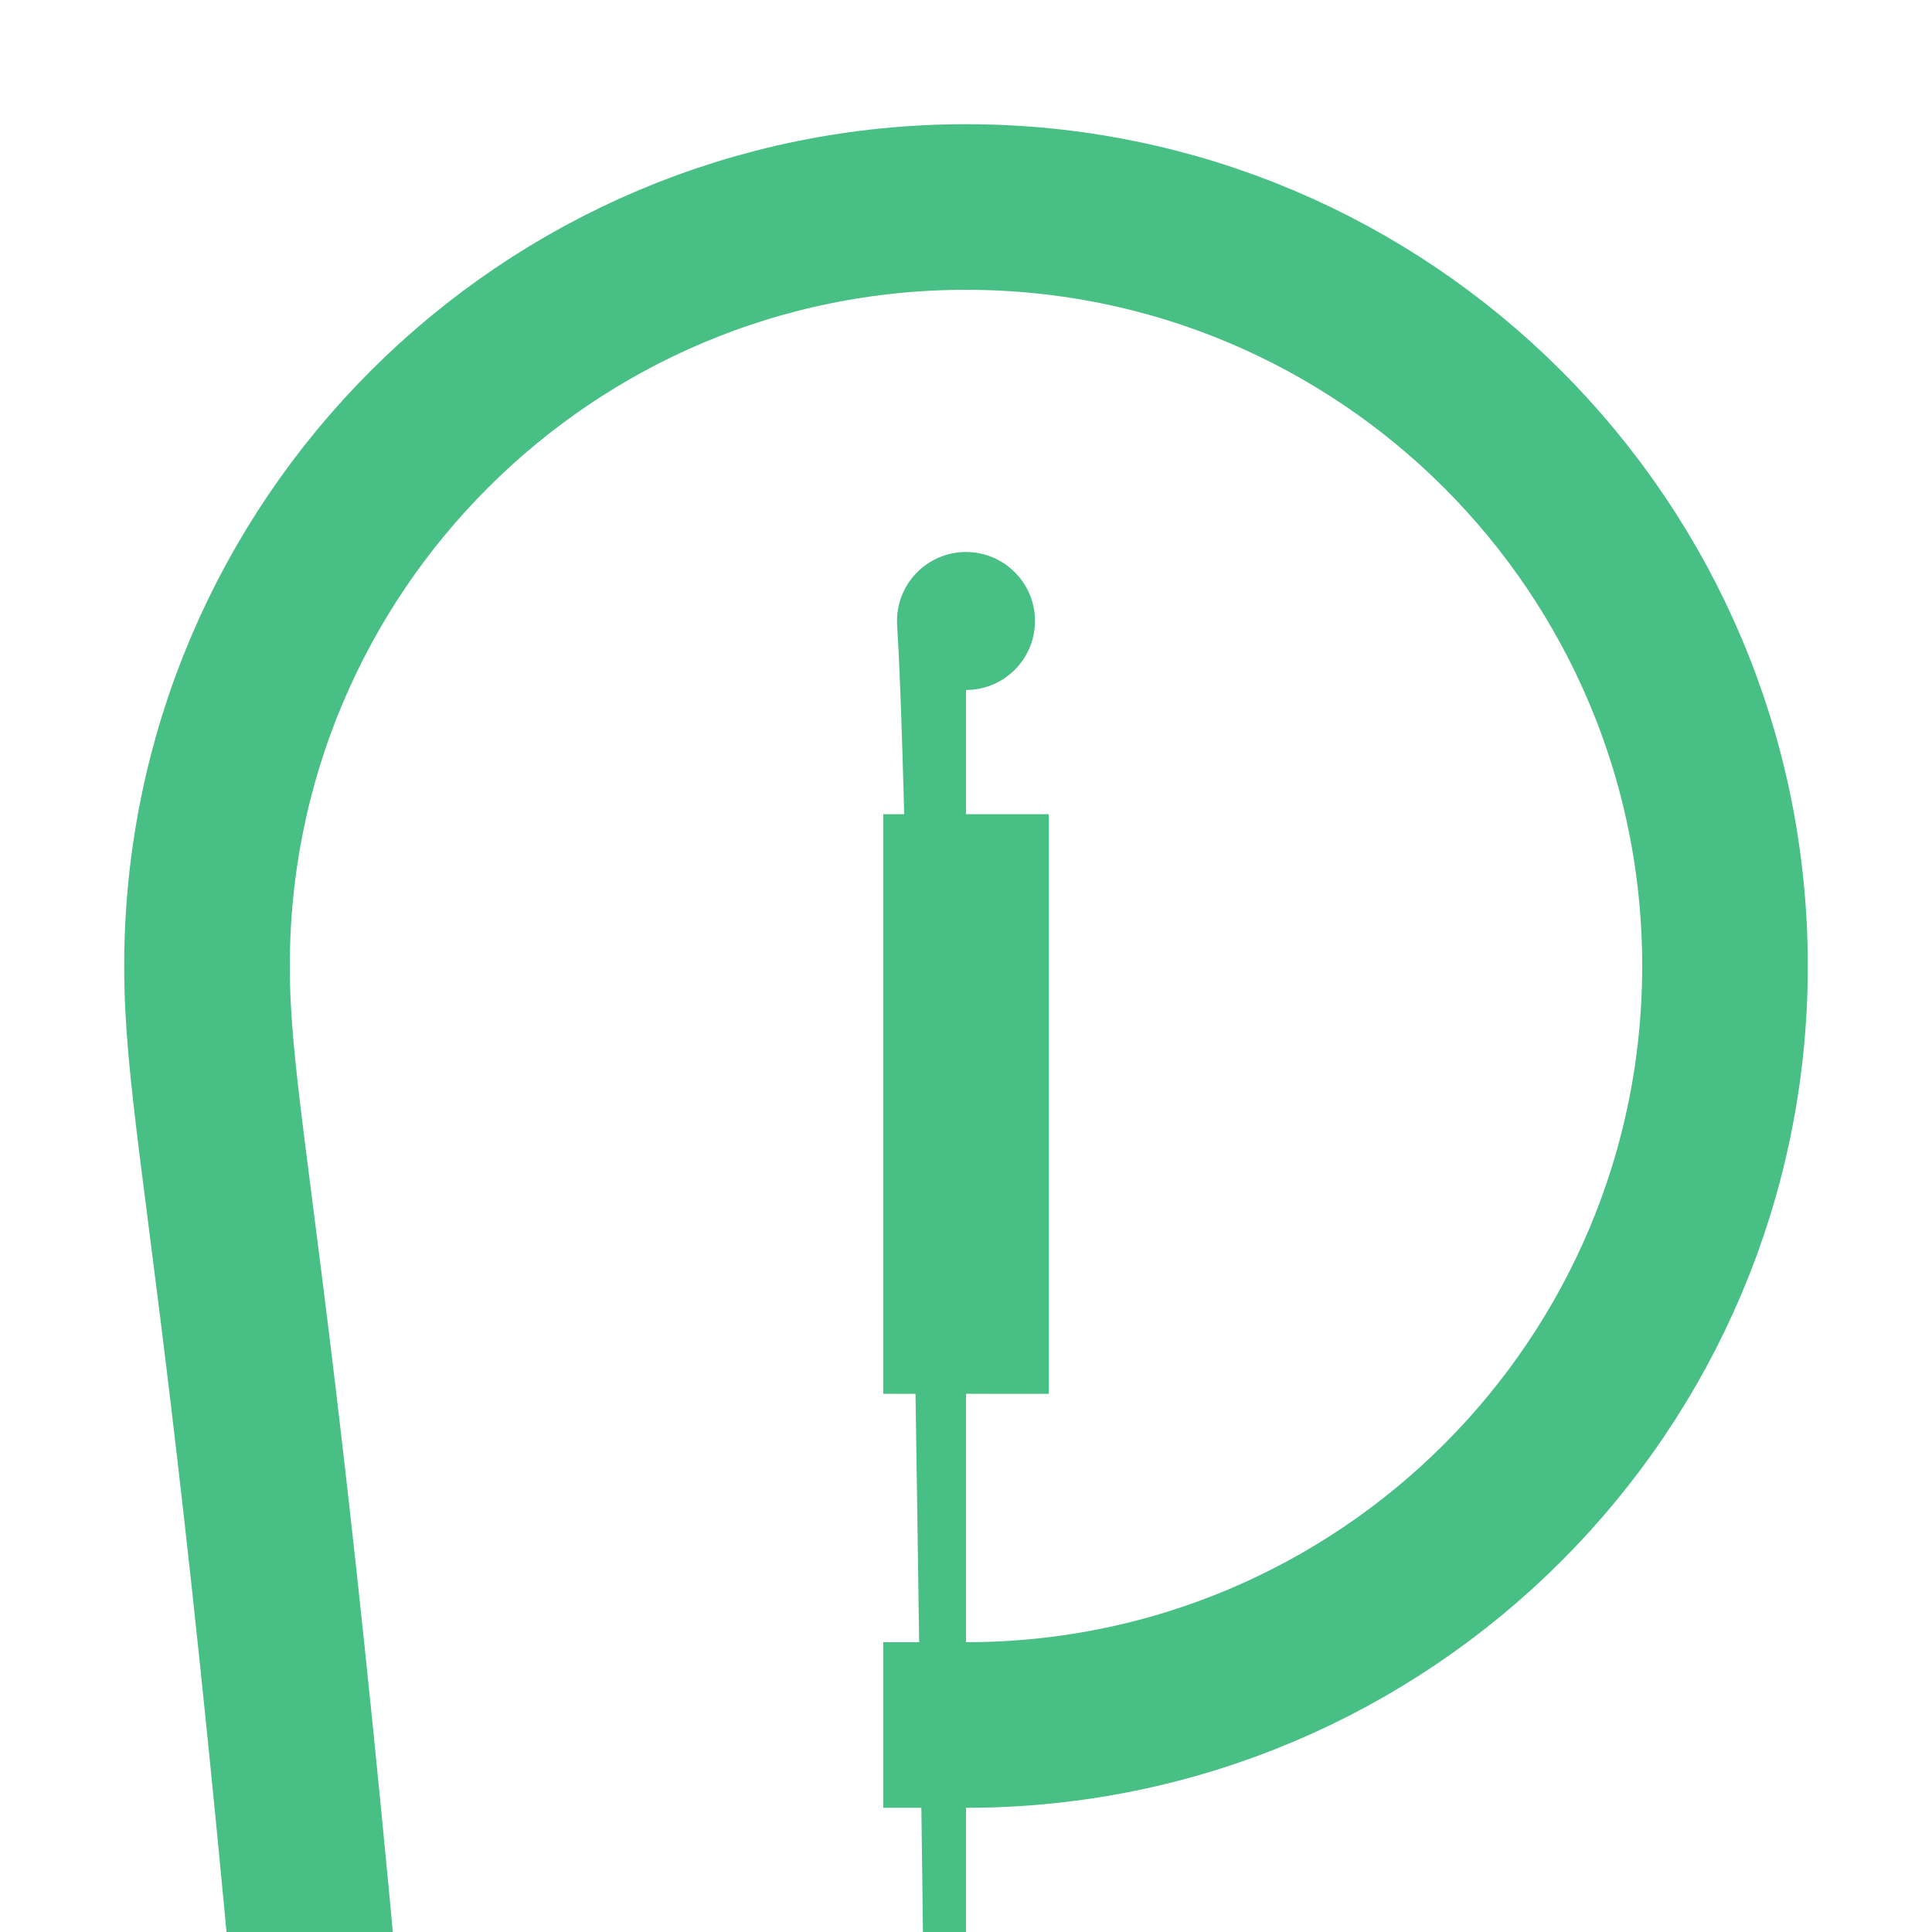
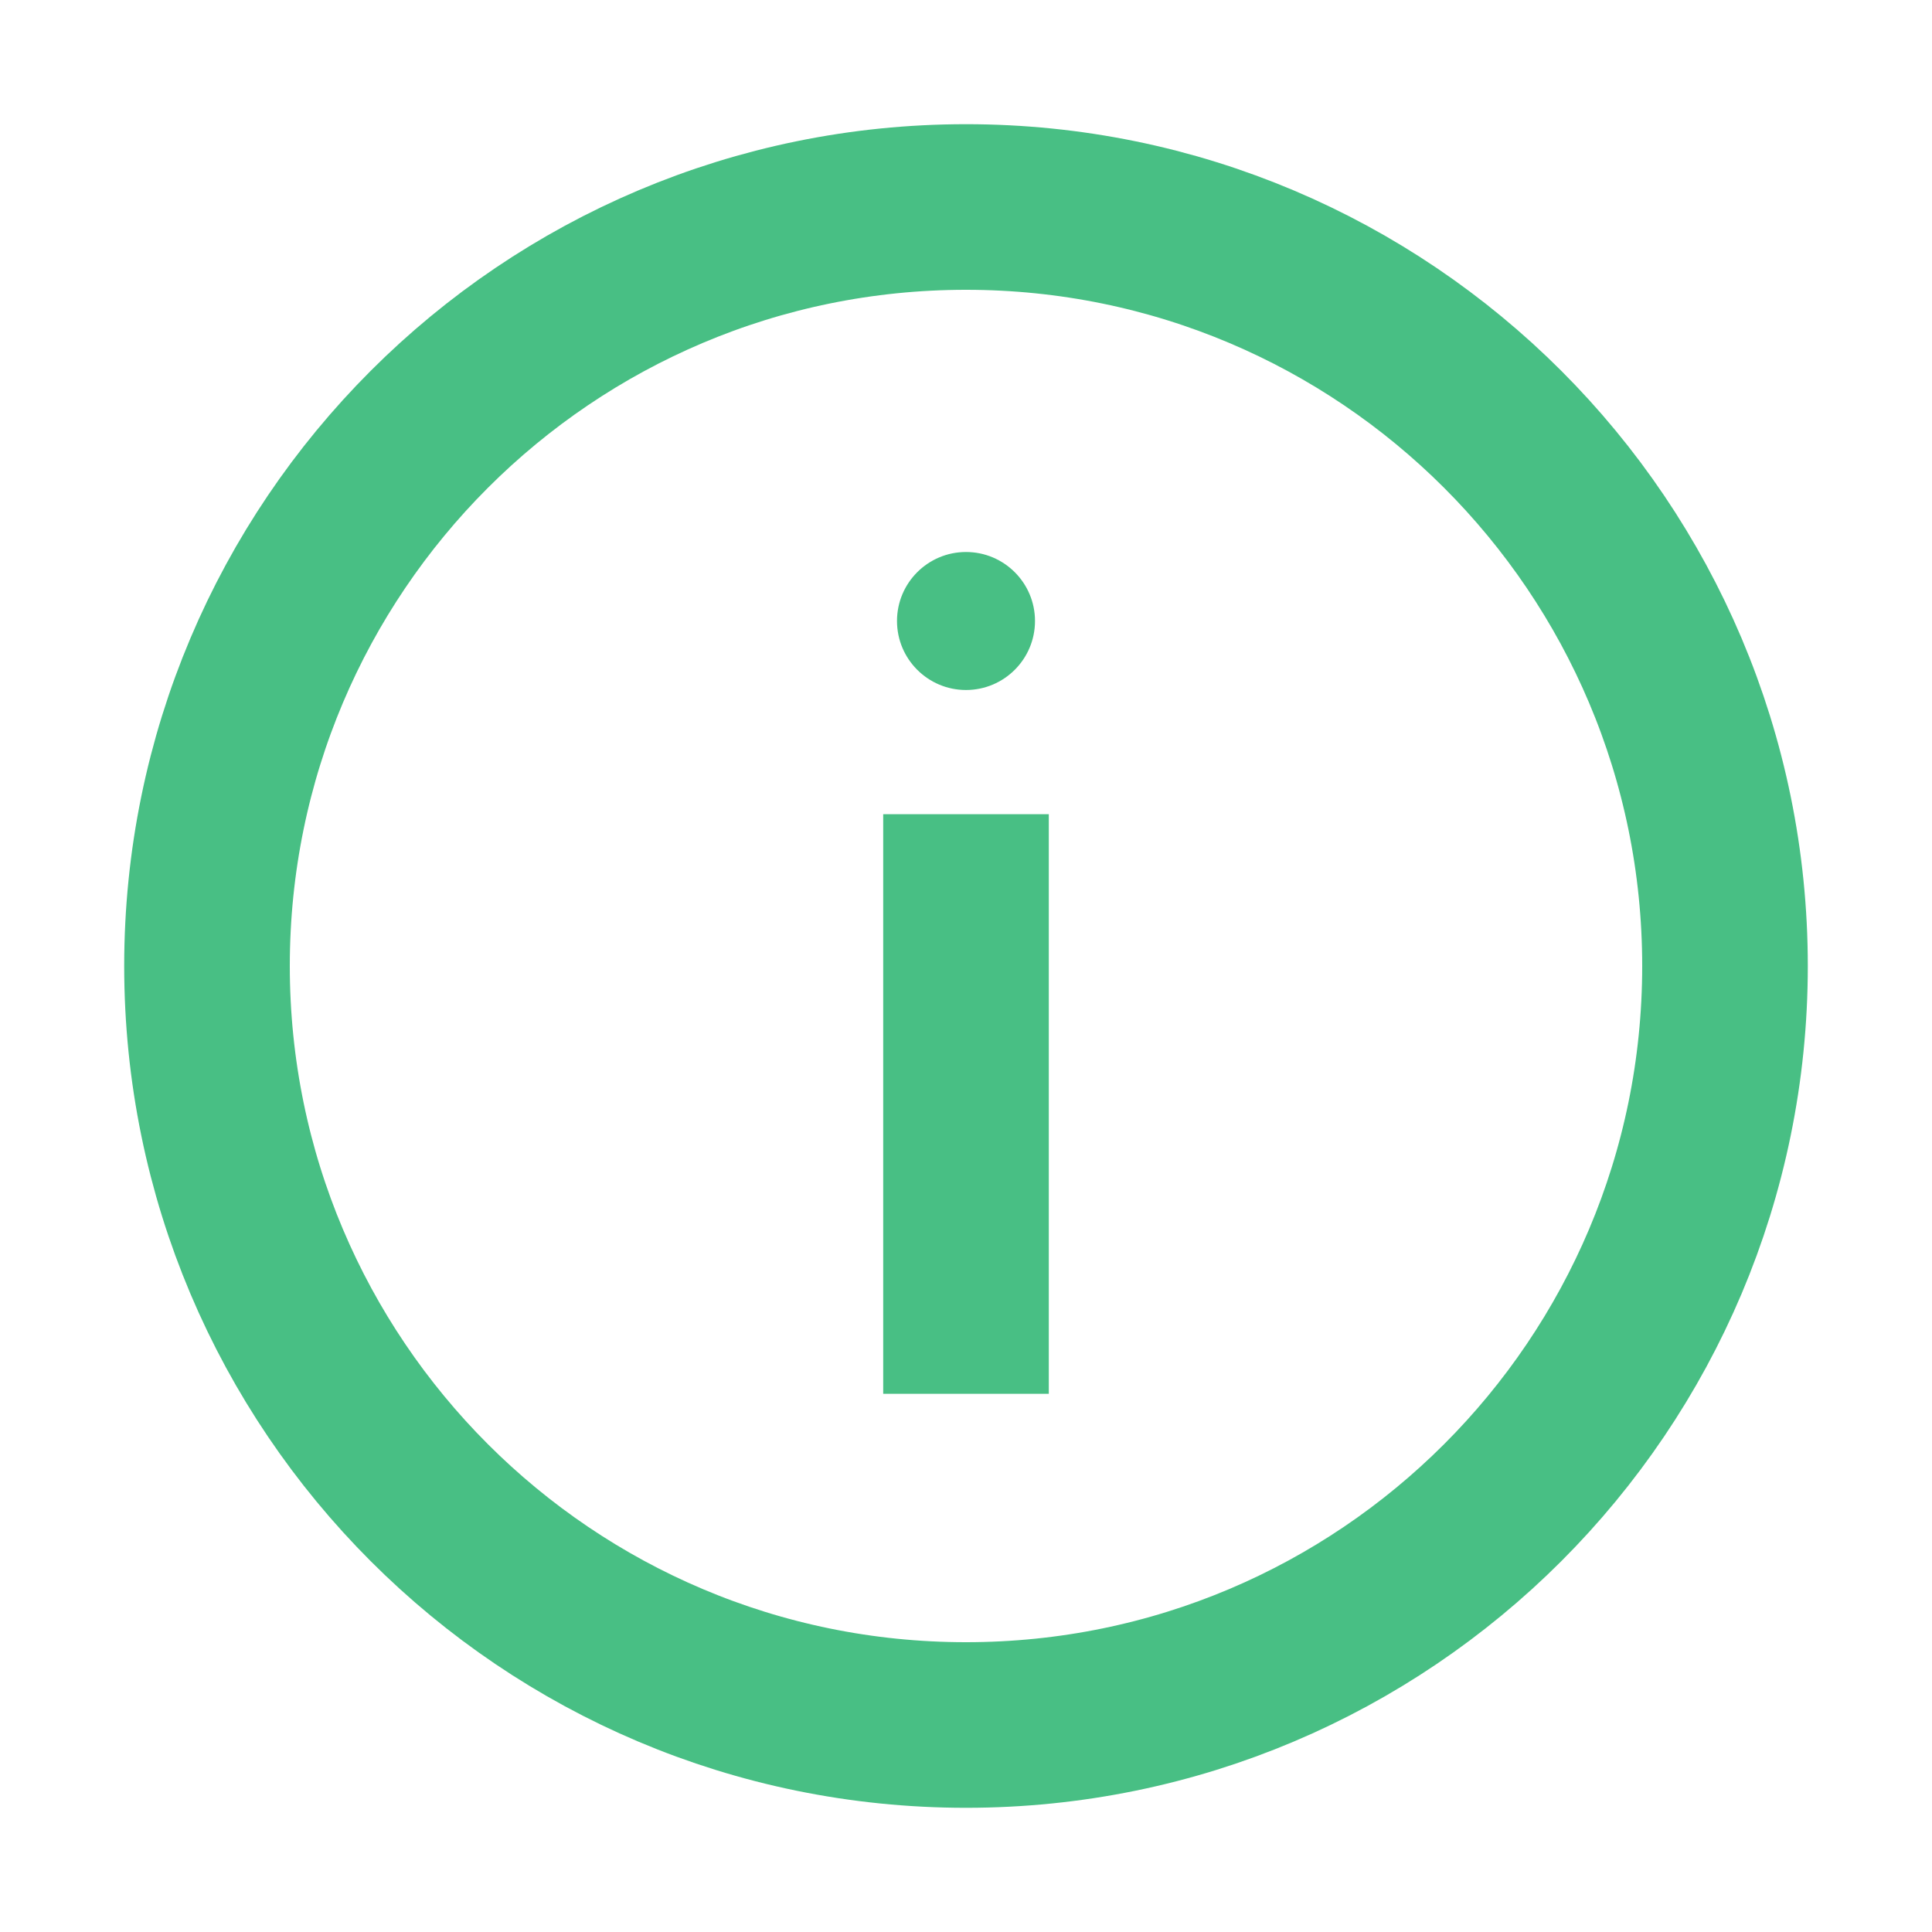
- <svg width="28" height="28" viewBox="0 0 28 28" fill="none" xmins="http://www.w3.org/2000/svg">
-   <path d="M14 25C20.075 25 25 20.075 25 14C25 7.925 20.075 3 14 3C7.925 3 3 7.925 3 14C3 20.075 7.925 25 14 257" stroke="#48BF84" stroke-width="2.4" stroke-miterlimit="10" stroke-linecap="square" />
-   <path d="M14 13L14 19" stroke="#48BF84" stroke-width="2.4" stroke-miterlimit="10" stroke-linecap="square" />
-   <path d="M14 10C14.552 10 15 9.552 15 9C15 8.448 14.552 8 14 8C13.448 8 13 8.448 13 9C13 9.552 13.448 10 14 107" fill="#48BF84" />
+ <svg xmlns="http://www.w3.org/2000/svg" width="28" height="28" viewBox="0 0 28 28" fill="none">
+   <path d="M14 25C20.075 25 25 20.075 25 14C25 7.925 20.075 3 14 3C7.925 3 3 7.925 3 14C3 20.075 7.925 25 14 25Z" stroke="#48BF84" stroke-width="2.4" stroke-miterlimit="10" stroke-linecap="square" />
+   <path d="M14 13V19" stroke="#48BF84" stroke-width="2.4" stroke-miterlimit="10" stroke-linecap="square" />
+   <path d="M14 10C14.552 10 15 9.552 15 9C15 8.448 14.552 8 14 8C13.448 8 13 8.448 13 9C13 9.552 13.448 10 14 10Z" fill="#48BF84" />
</svg>
